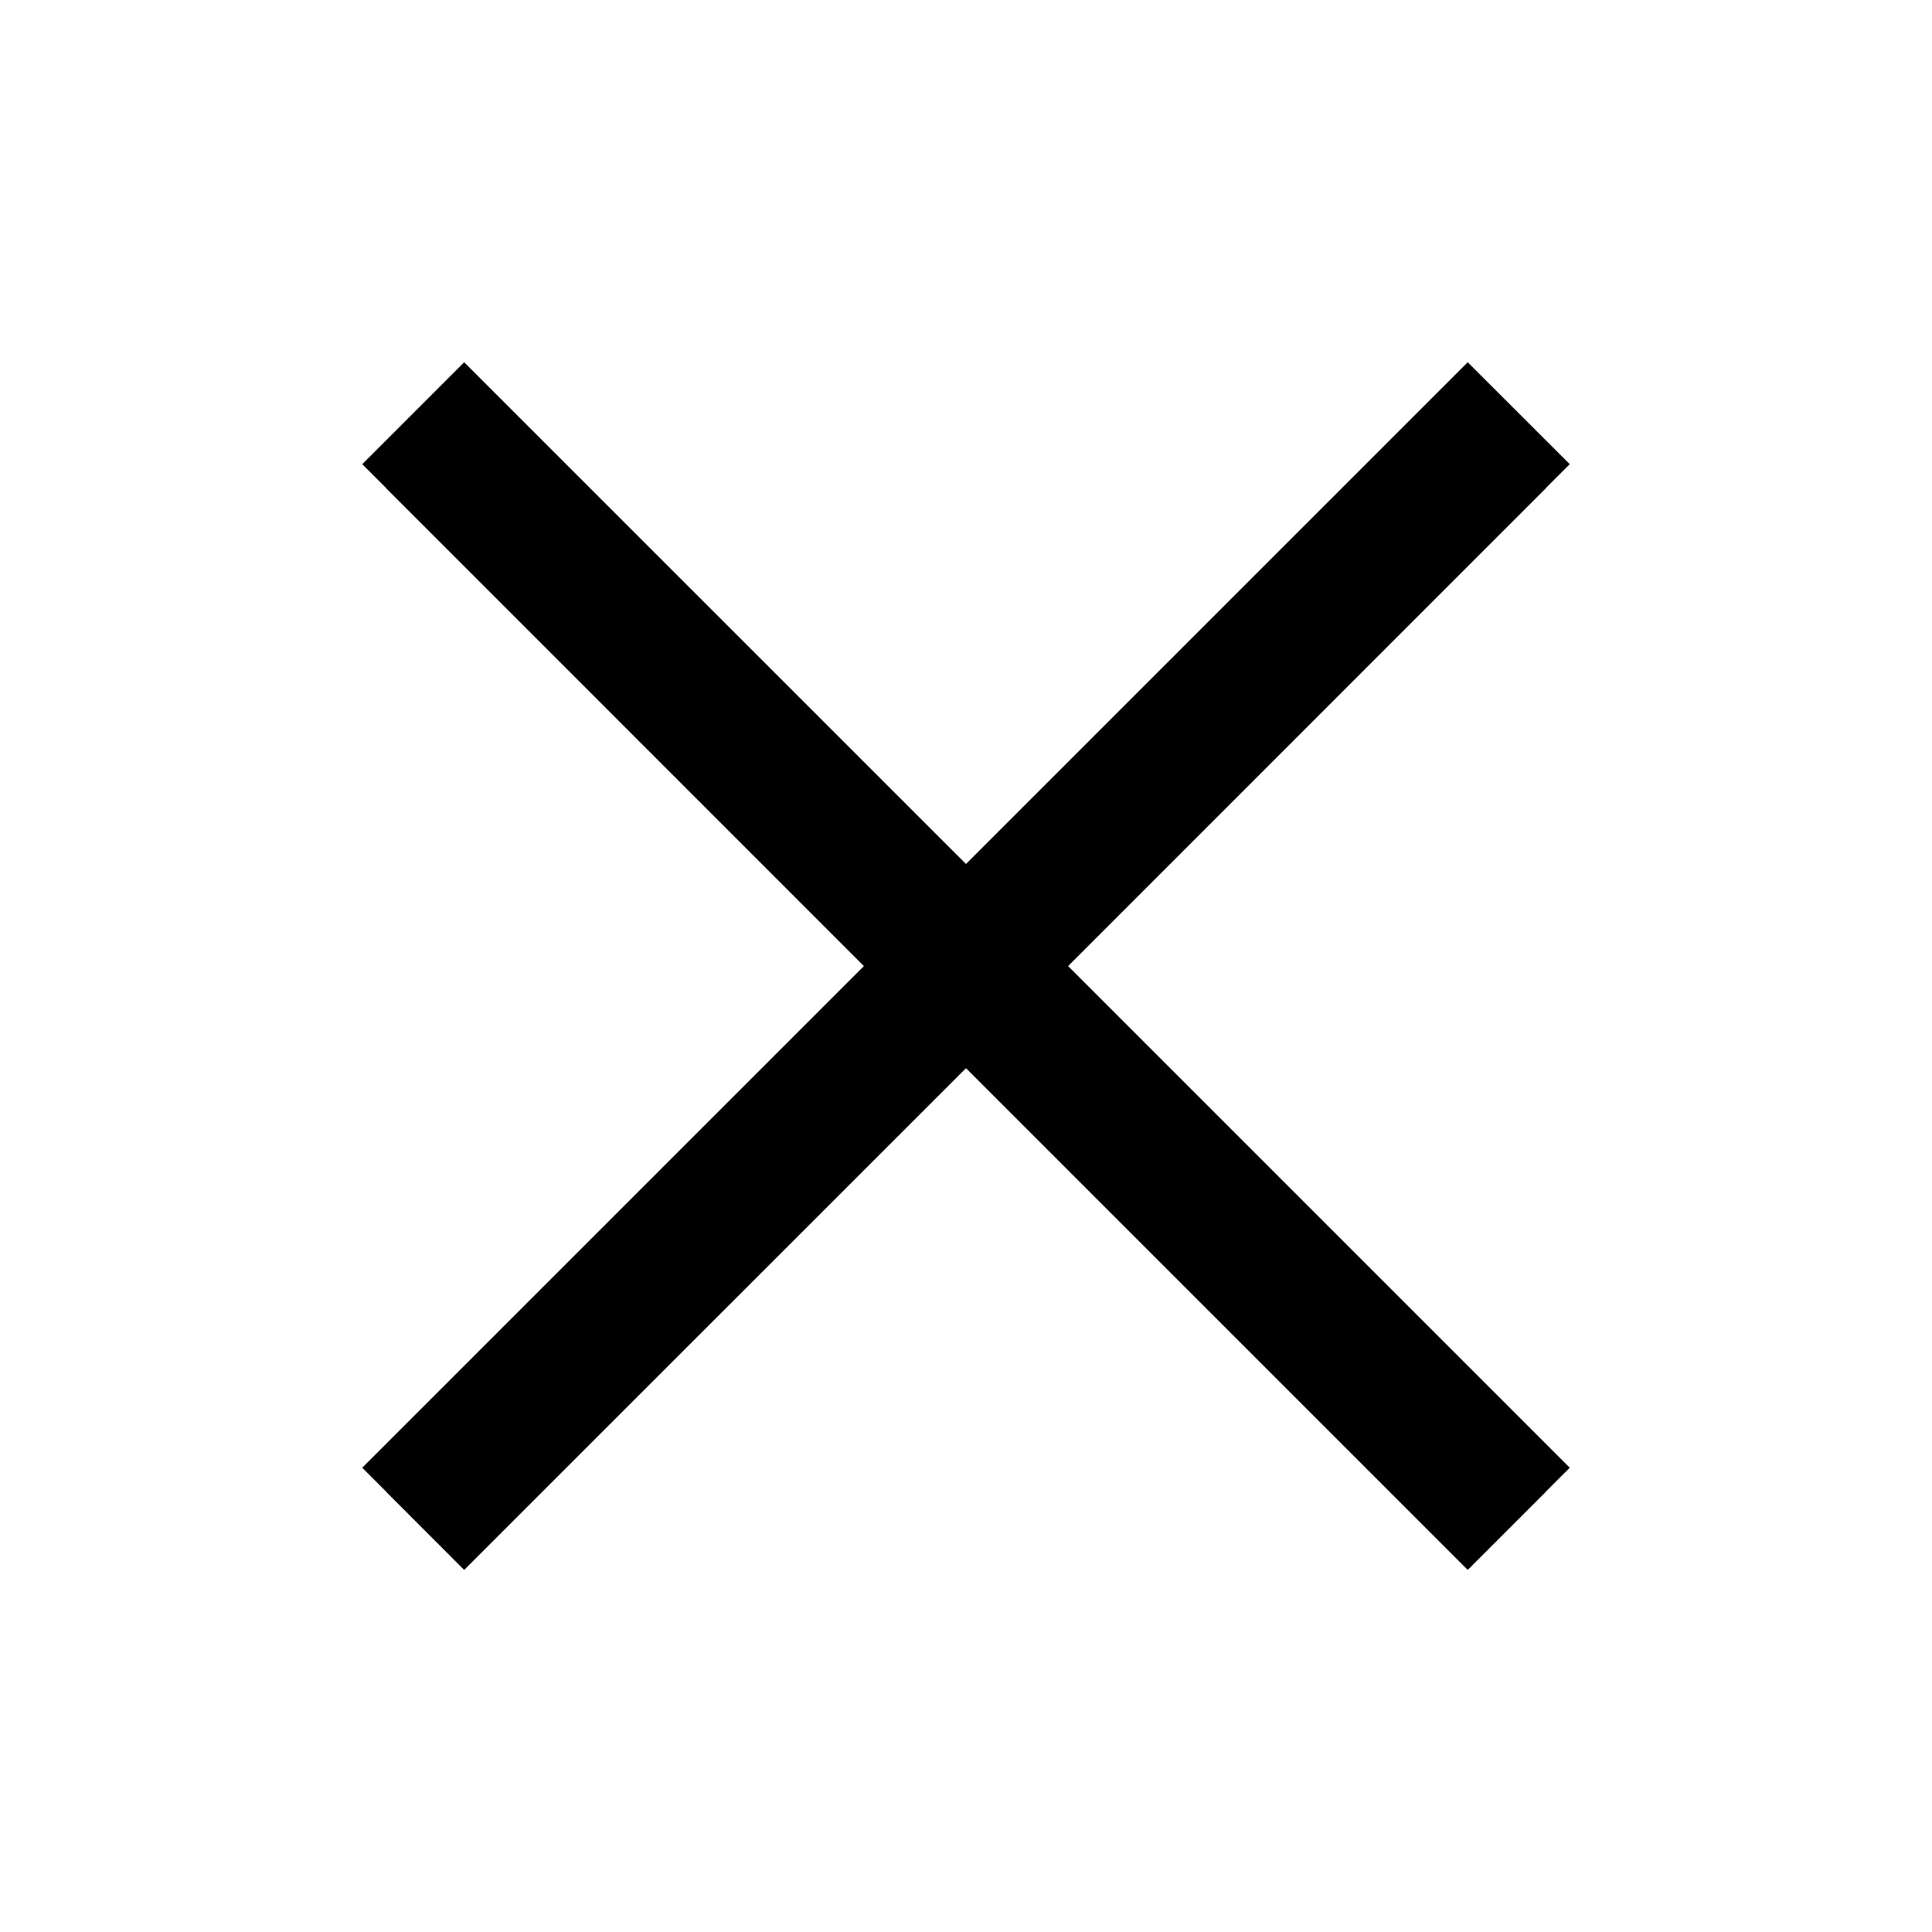
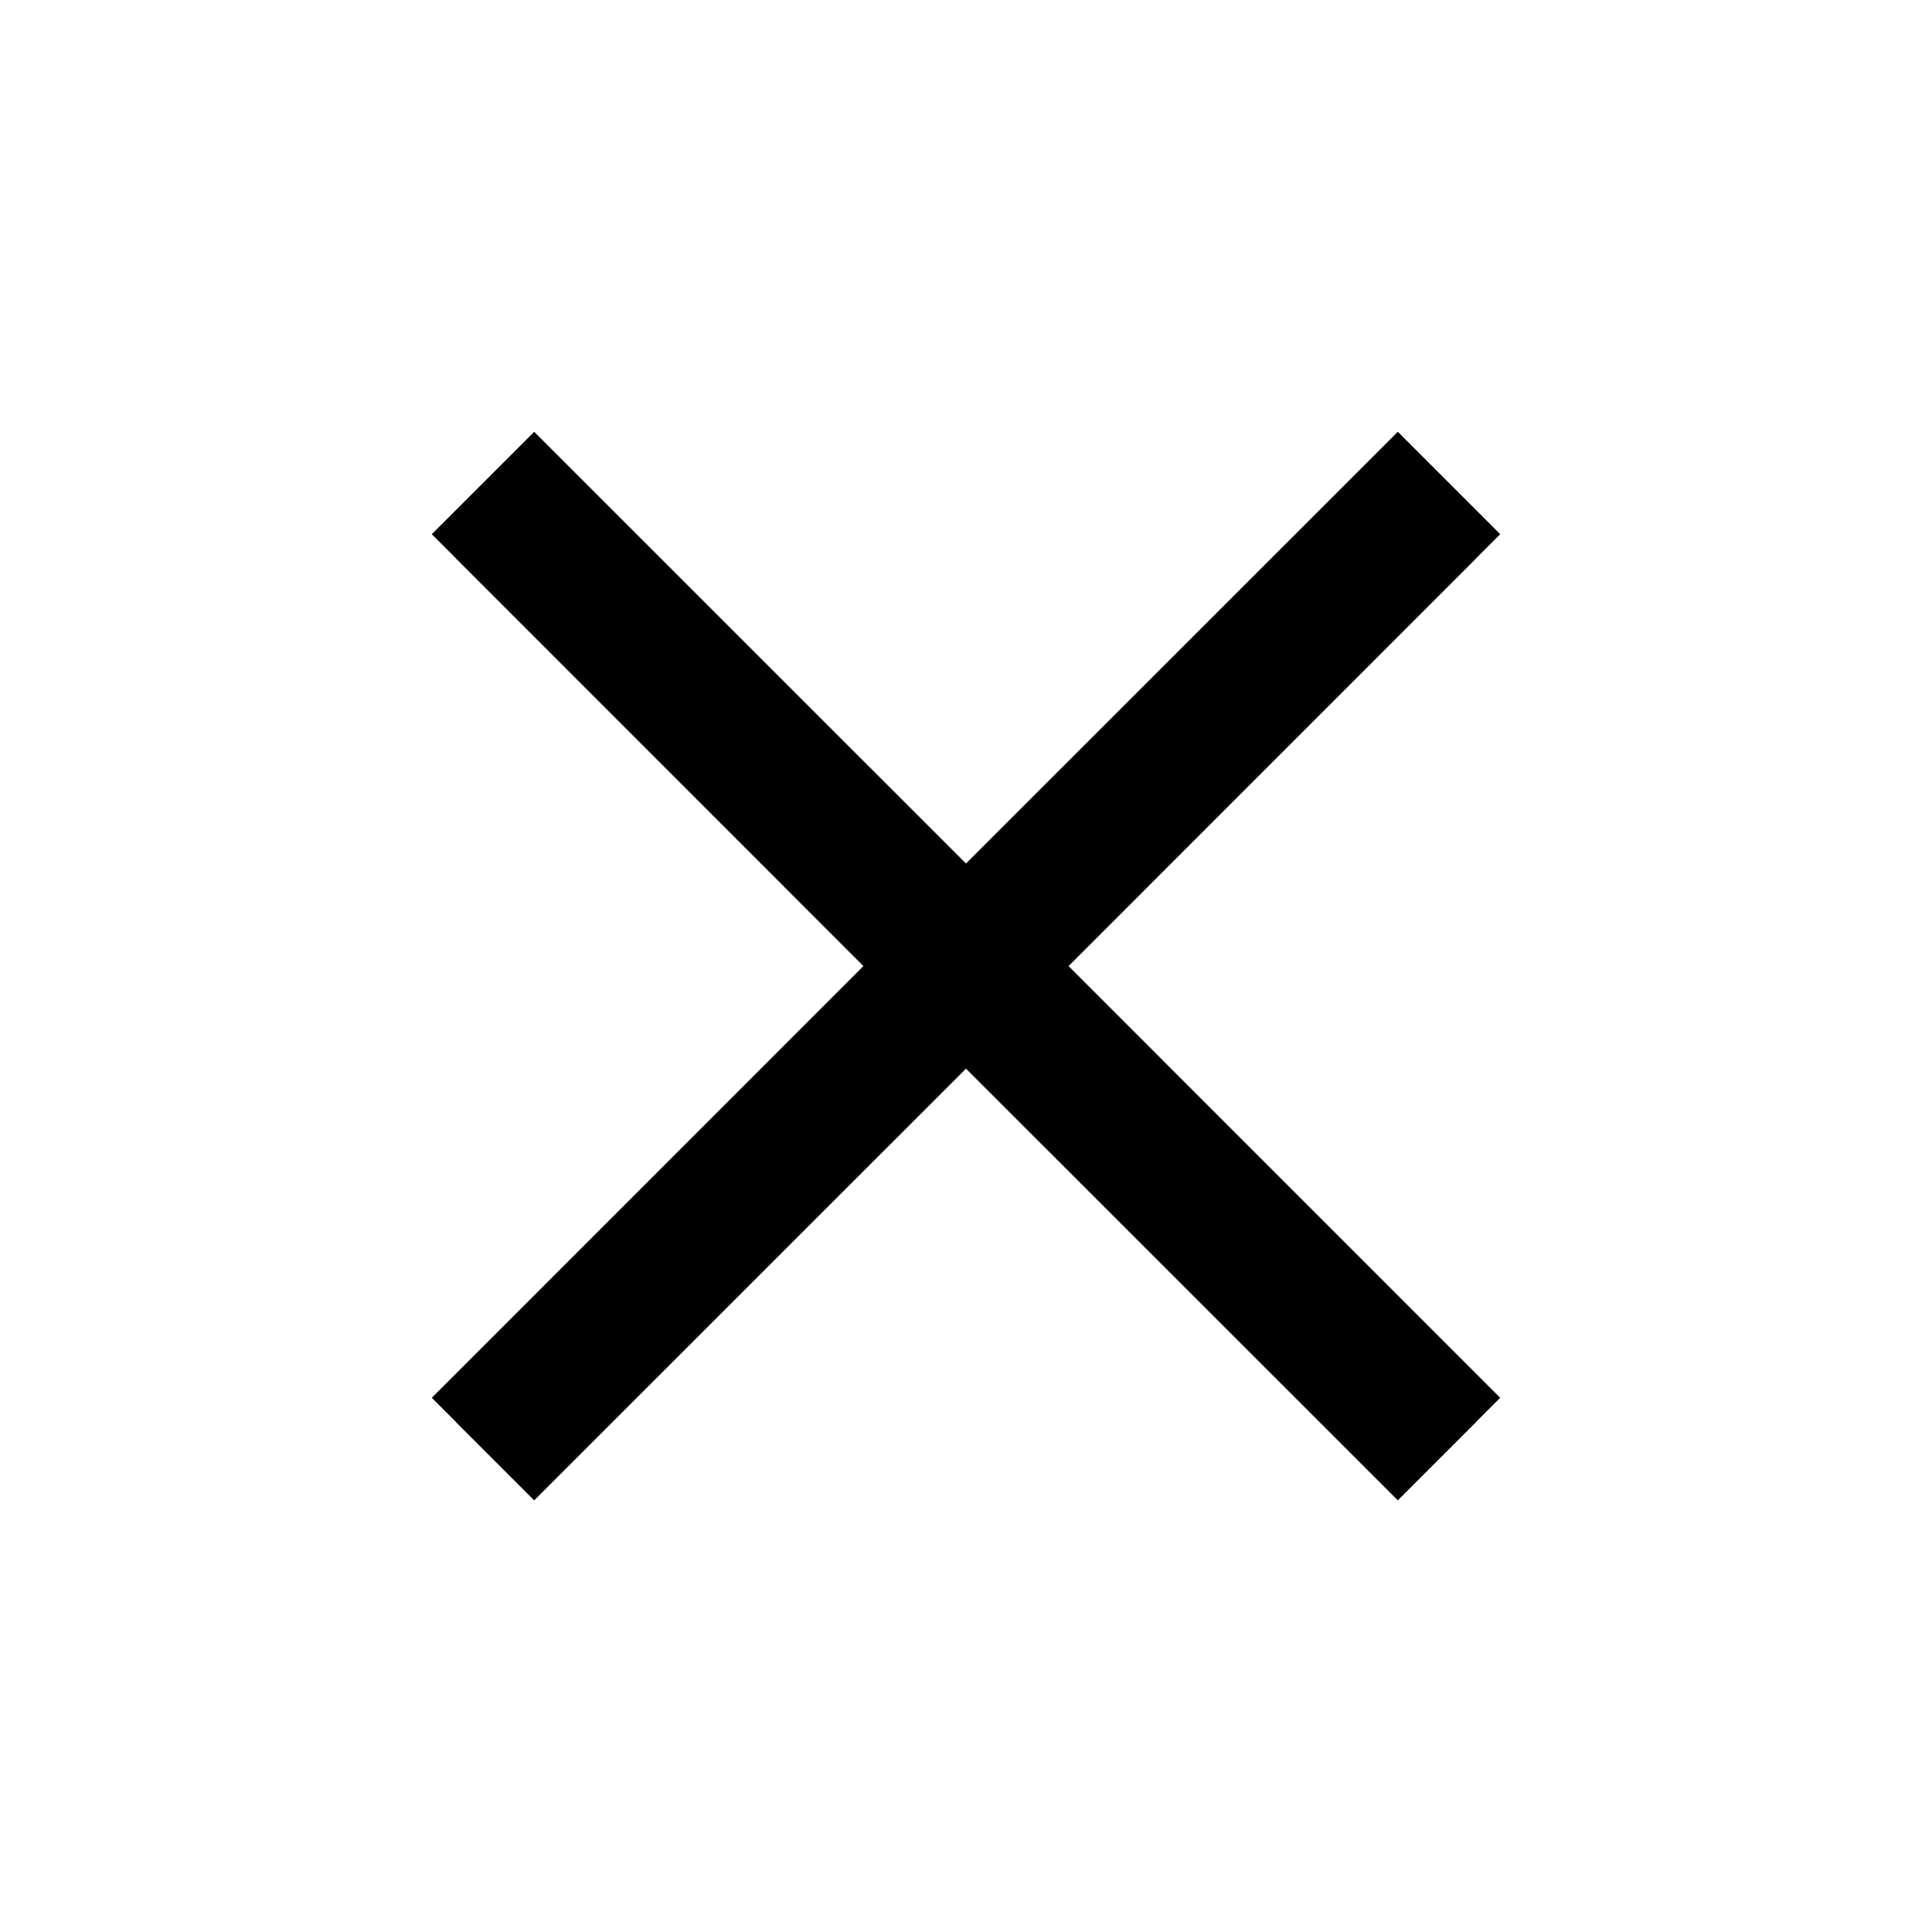
<svg viewBox="0 0 200 200">
-   <polygon class="resetBottom" points="162.5 48.05 151.94 37.5 100 89.44 48.05 37.5 37.5 48.05 89.44 100 37.5 151.94 48.05 162.5 100 110.56 151.94 162.5 162.5 151.94 110.56 100 162.5 48.05" />
-   <polygon class="resetFace" points="100 94.44 48.05 42.5 40 50.55 89.44 100 89.44 105 40 154.44 48.05 162.5 100 110.56 151.94 162.5 160 154.44 110.56 105 110.56 100 160 50.55 151.94 42.5 100 94.44" />
+   <polygon class="resetBottom" points="155.3 55.3 144.7 44.7 100 89.39 55.3 44.7 44.7 55.3 89.39 100 44.7 144.7 55.3 155.3 100 110.61 144.7 155.3 155.3 144.7 110.61 100 155.3 55.3" />
+   <polygon class="resetFace" points="100 94.39 55.3 49.7 47.2 57.8 89.39 100 89.39 105 47.2 147.2 55.3 155.3 100 110.61 144.7 155.3 152.8 147.2 110.61 105 110.61 100 152.8 57.8 144.7 49.7 100 94.39" />
</svg>
